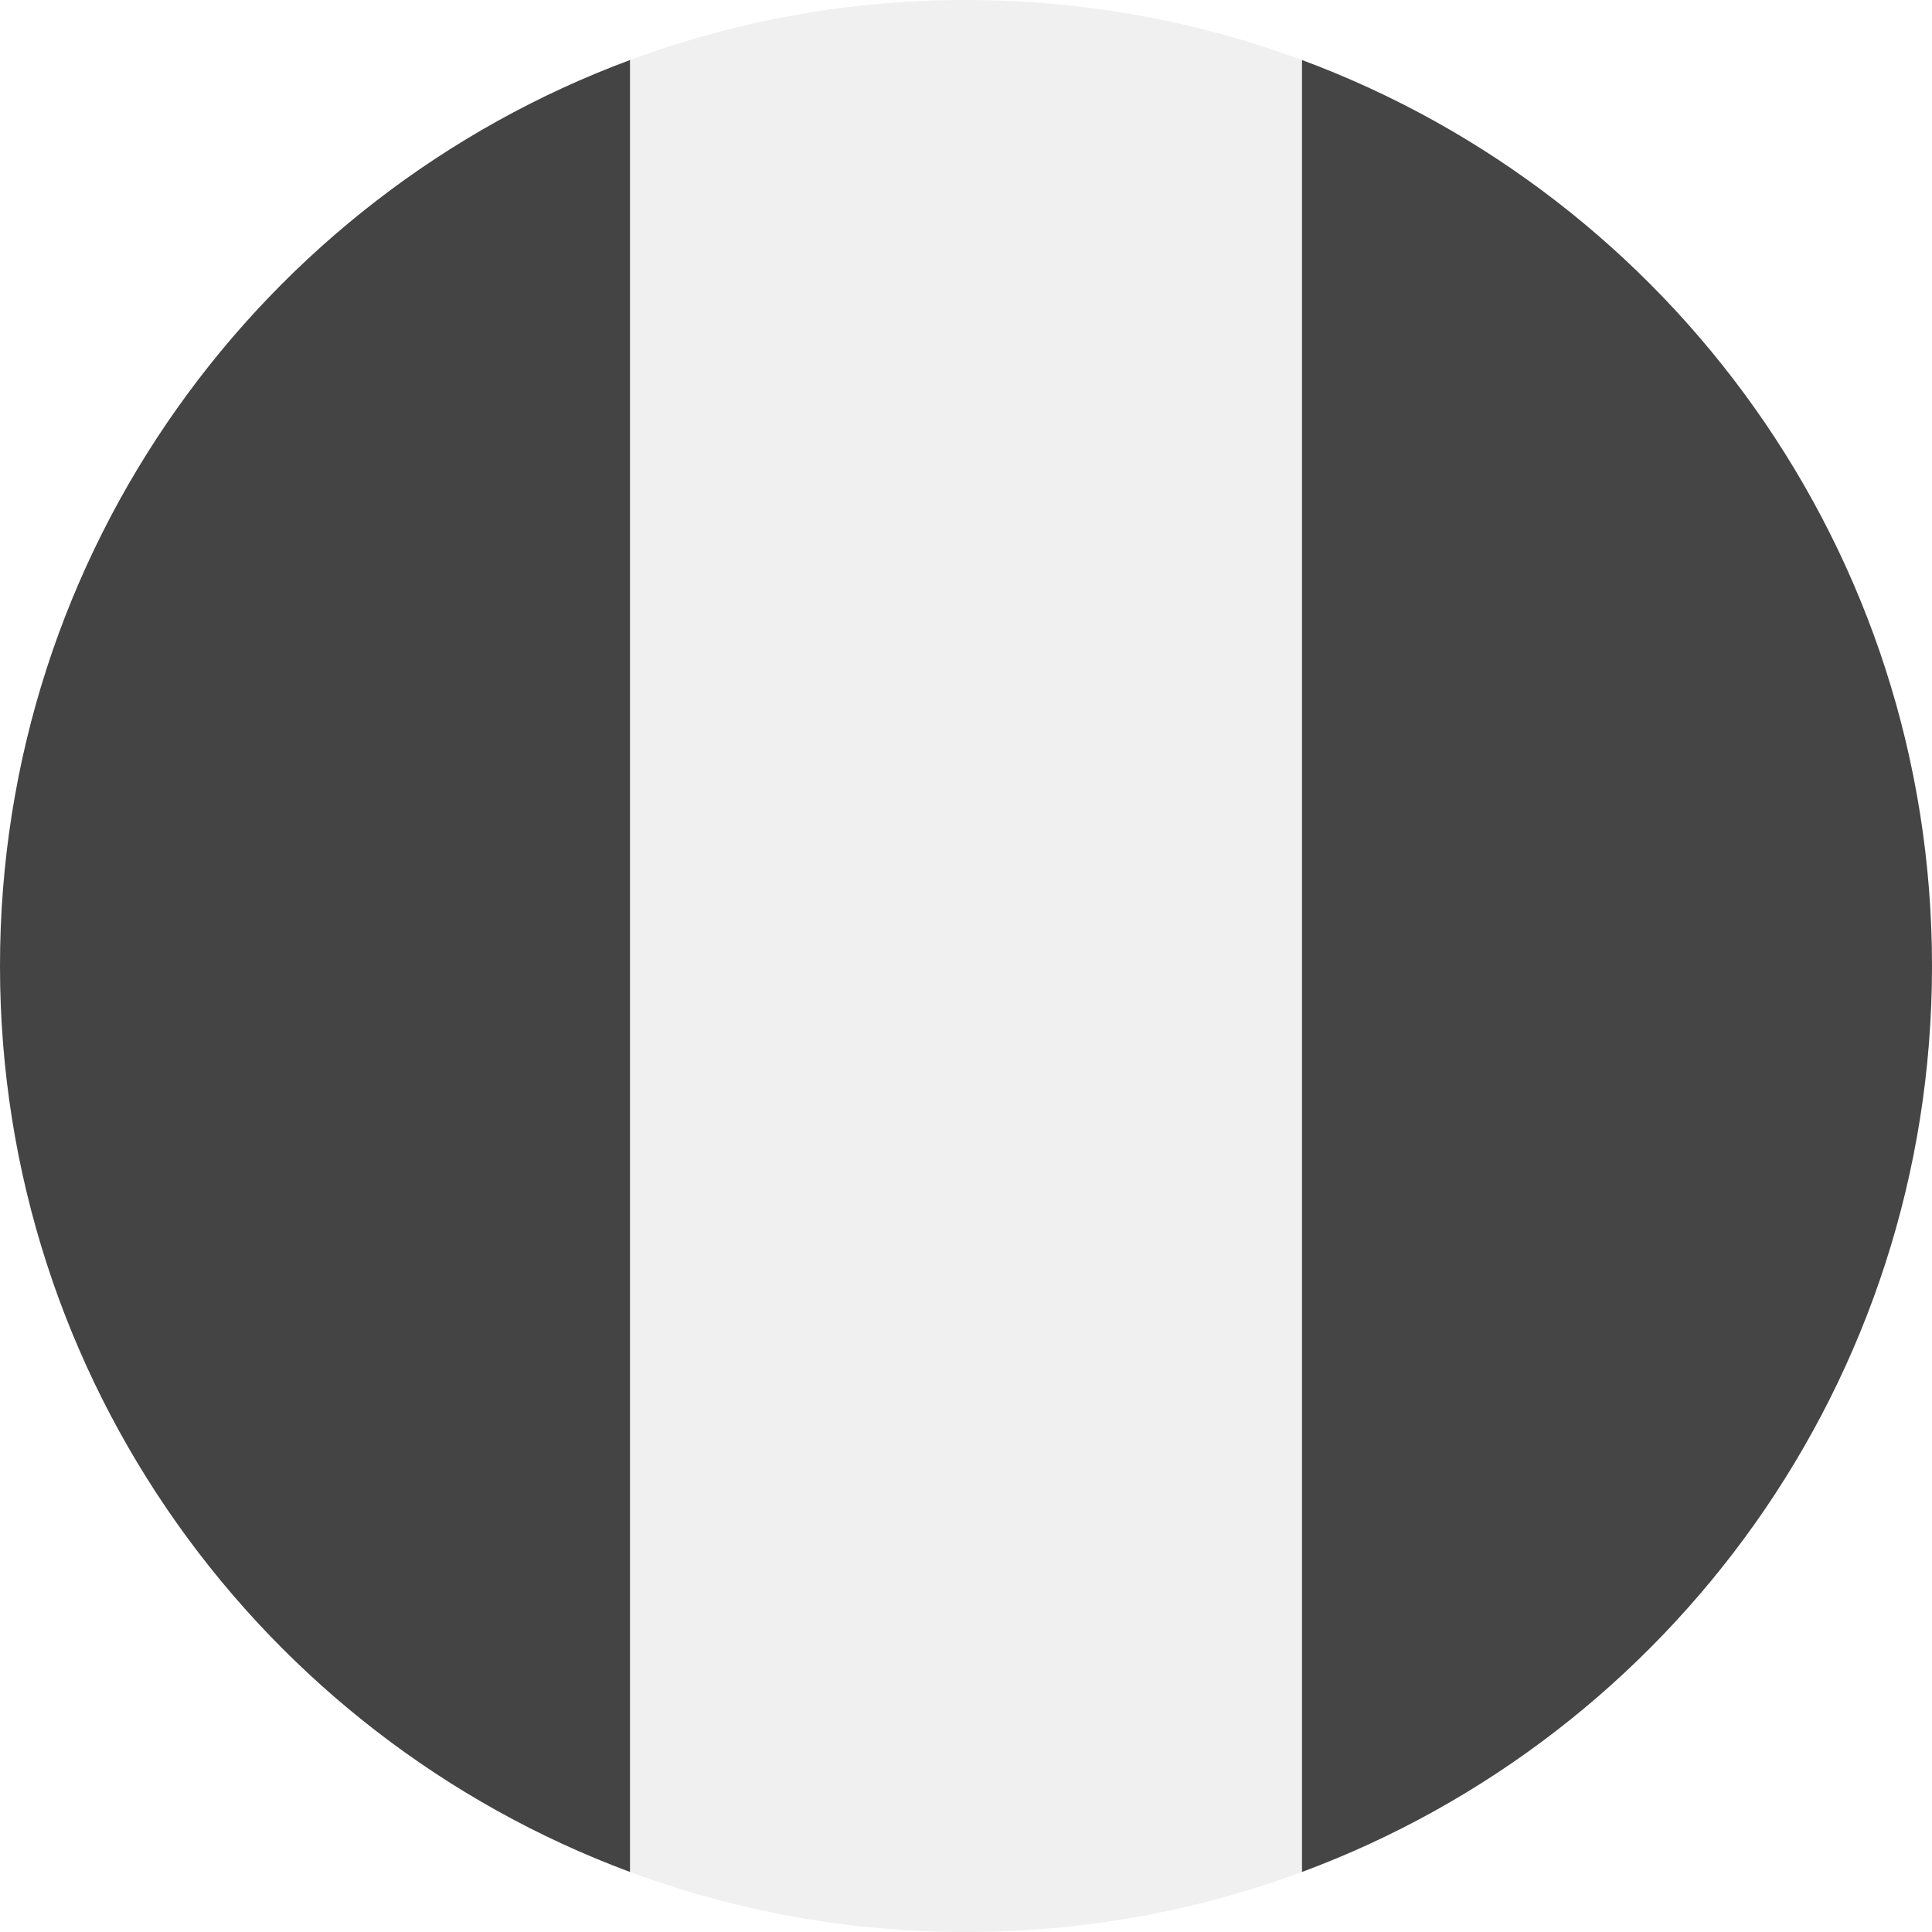
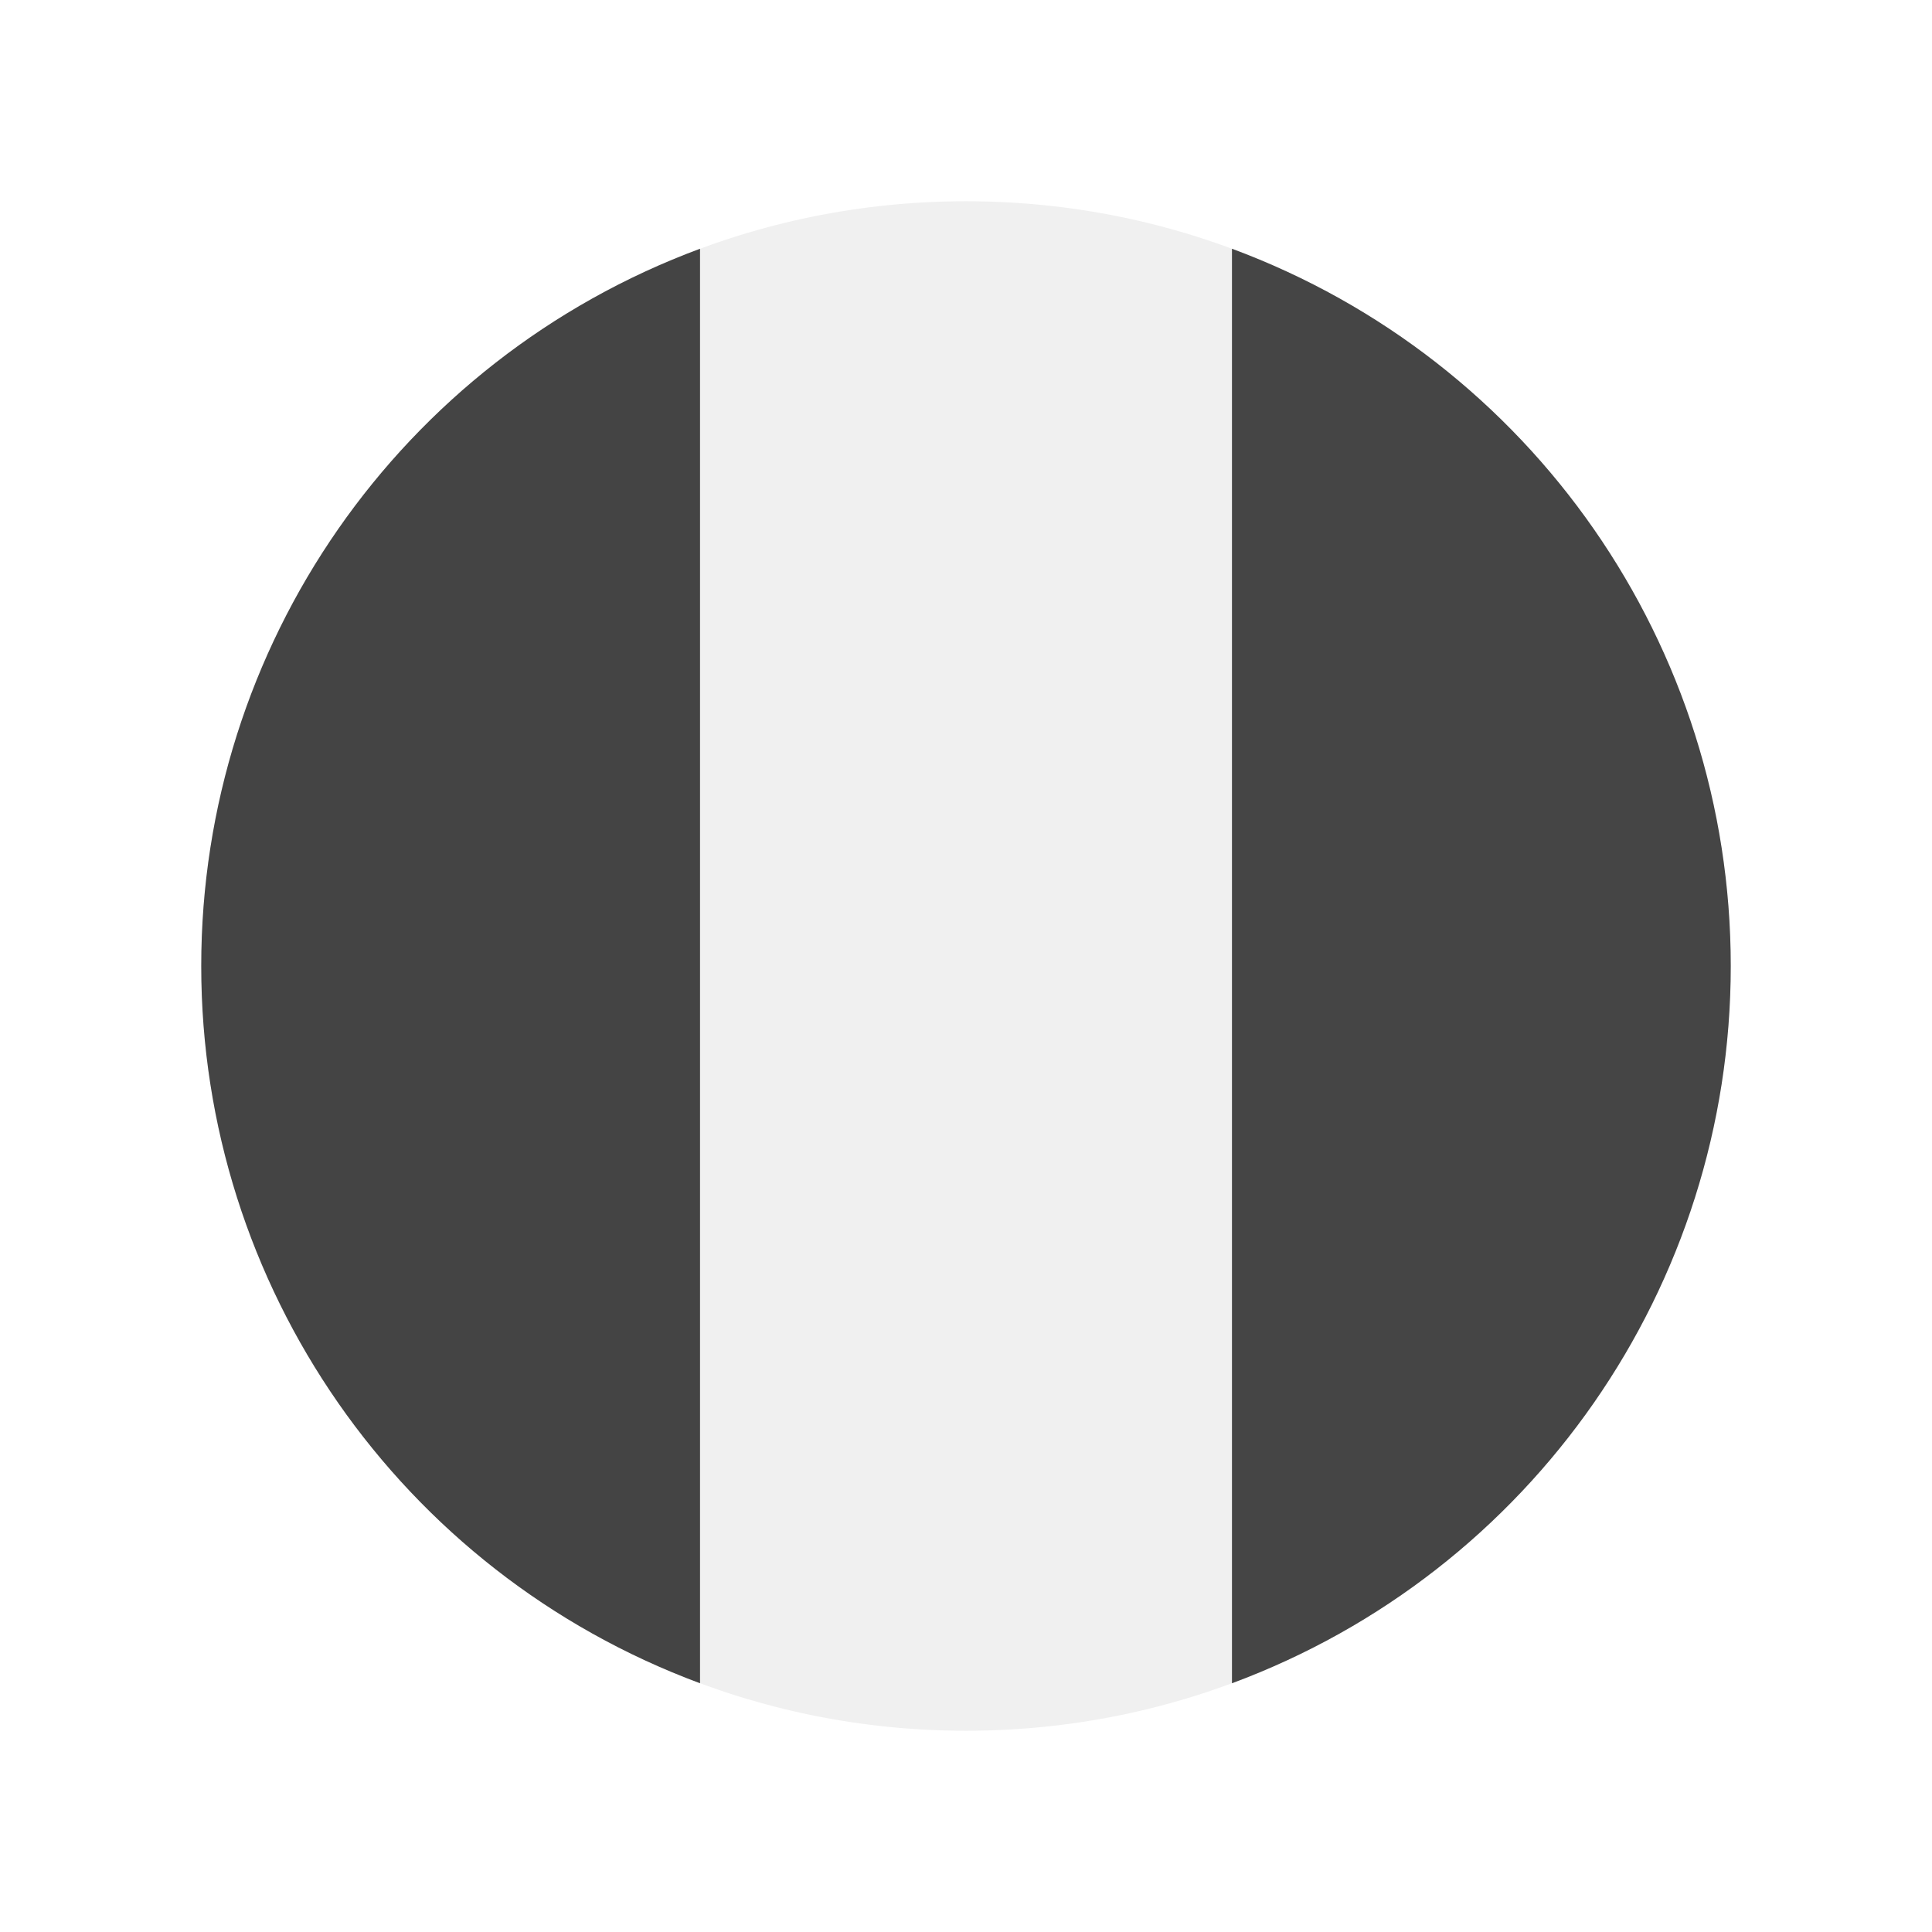
<svg xmlns="http://www.w3.org/2000/svg" width="24" height="24" fill="none" viewBox="0 0 24 24">
-   <path fill="#f0f0f0" d="M12 24c6.627 0 12-5.373 12-12S18.627 0 12 0 0 5.373 0 12s5.373 12 12 12" />
-   <path fill="#454545" d="M24 12c0-5.16-3.256-9.558-7.826-11.254v22.508C20.744 21.558 24 17.16 24 12" />
-   <path fill="#444" d="M0 12c0 5.16 3.257 9.558 7.826 11.254V.746C3.256 2.442 0 6.84 0 12" />
+   <path fill="#f0f0f0" d="M12 21.5a9.5 9.5 0 1 0 0-19 9.5 9.5 0 0 0 0 19" />
+   <path fill="#454545" d="M21.5 12a9.5 9.5 0 0 0-6.196-8.91v17.82A9.5 9.5 0 0 0 21.5 12" />
+   <path fill="#444" d="M2.5 12a9.5 9.5 0 0 0 6.196 8.91V3.09A9.5 9.5 0 0 0 2.5 12" />
</svg>
